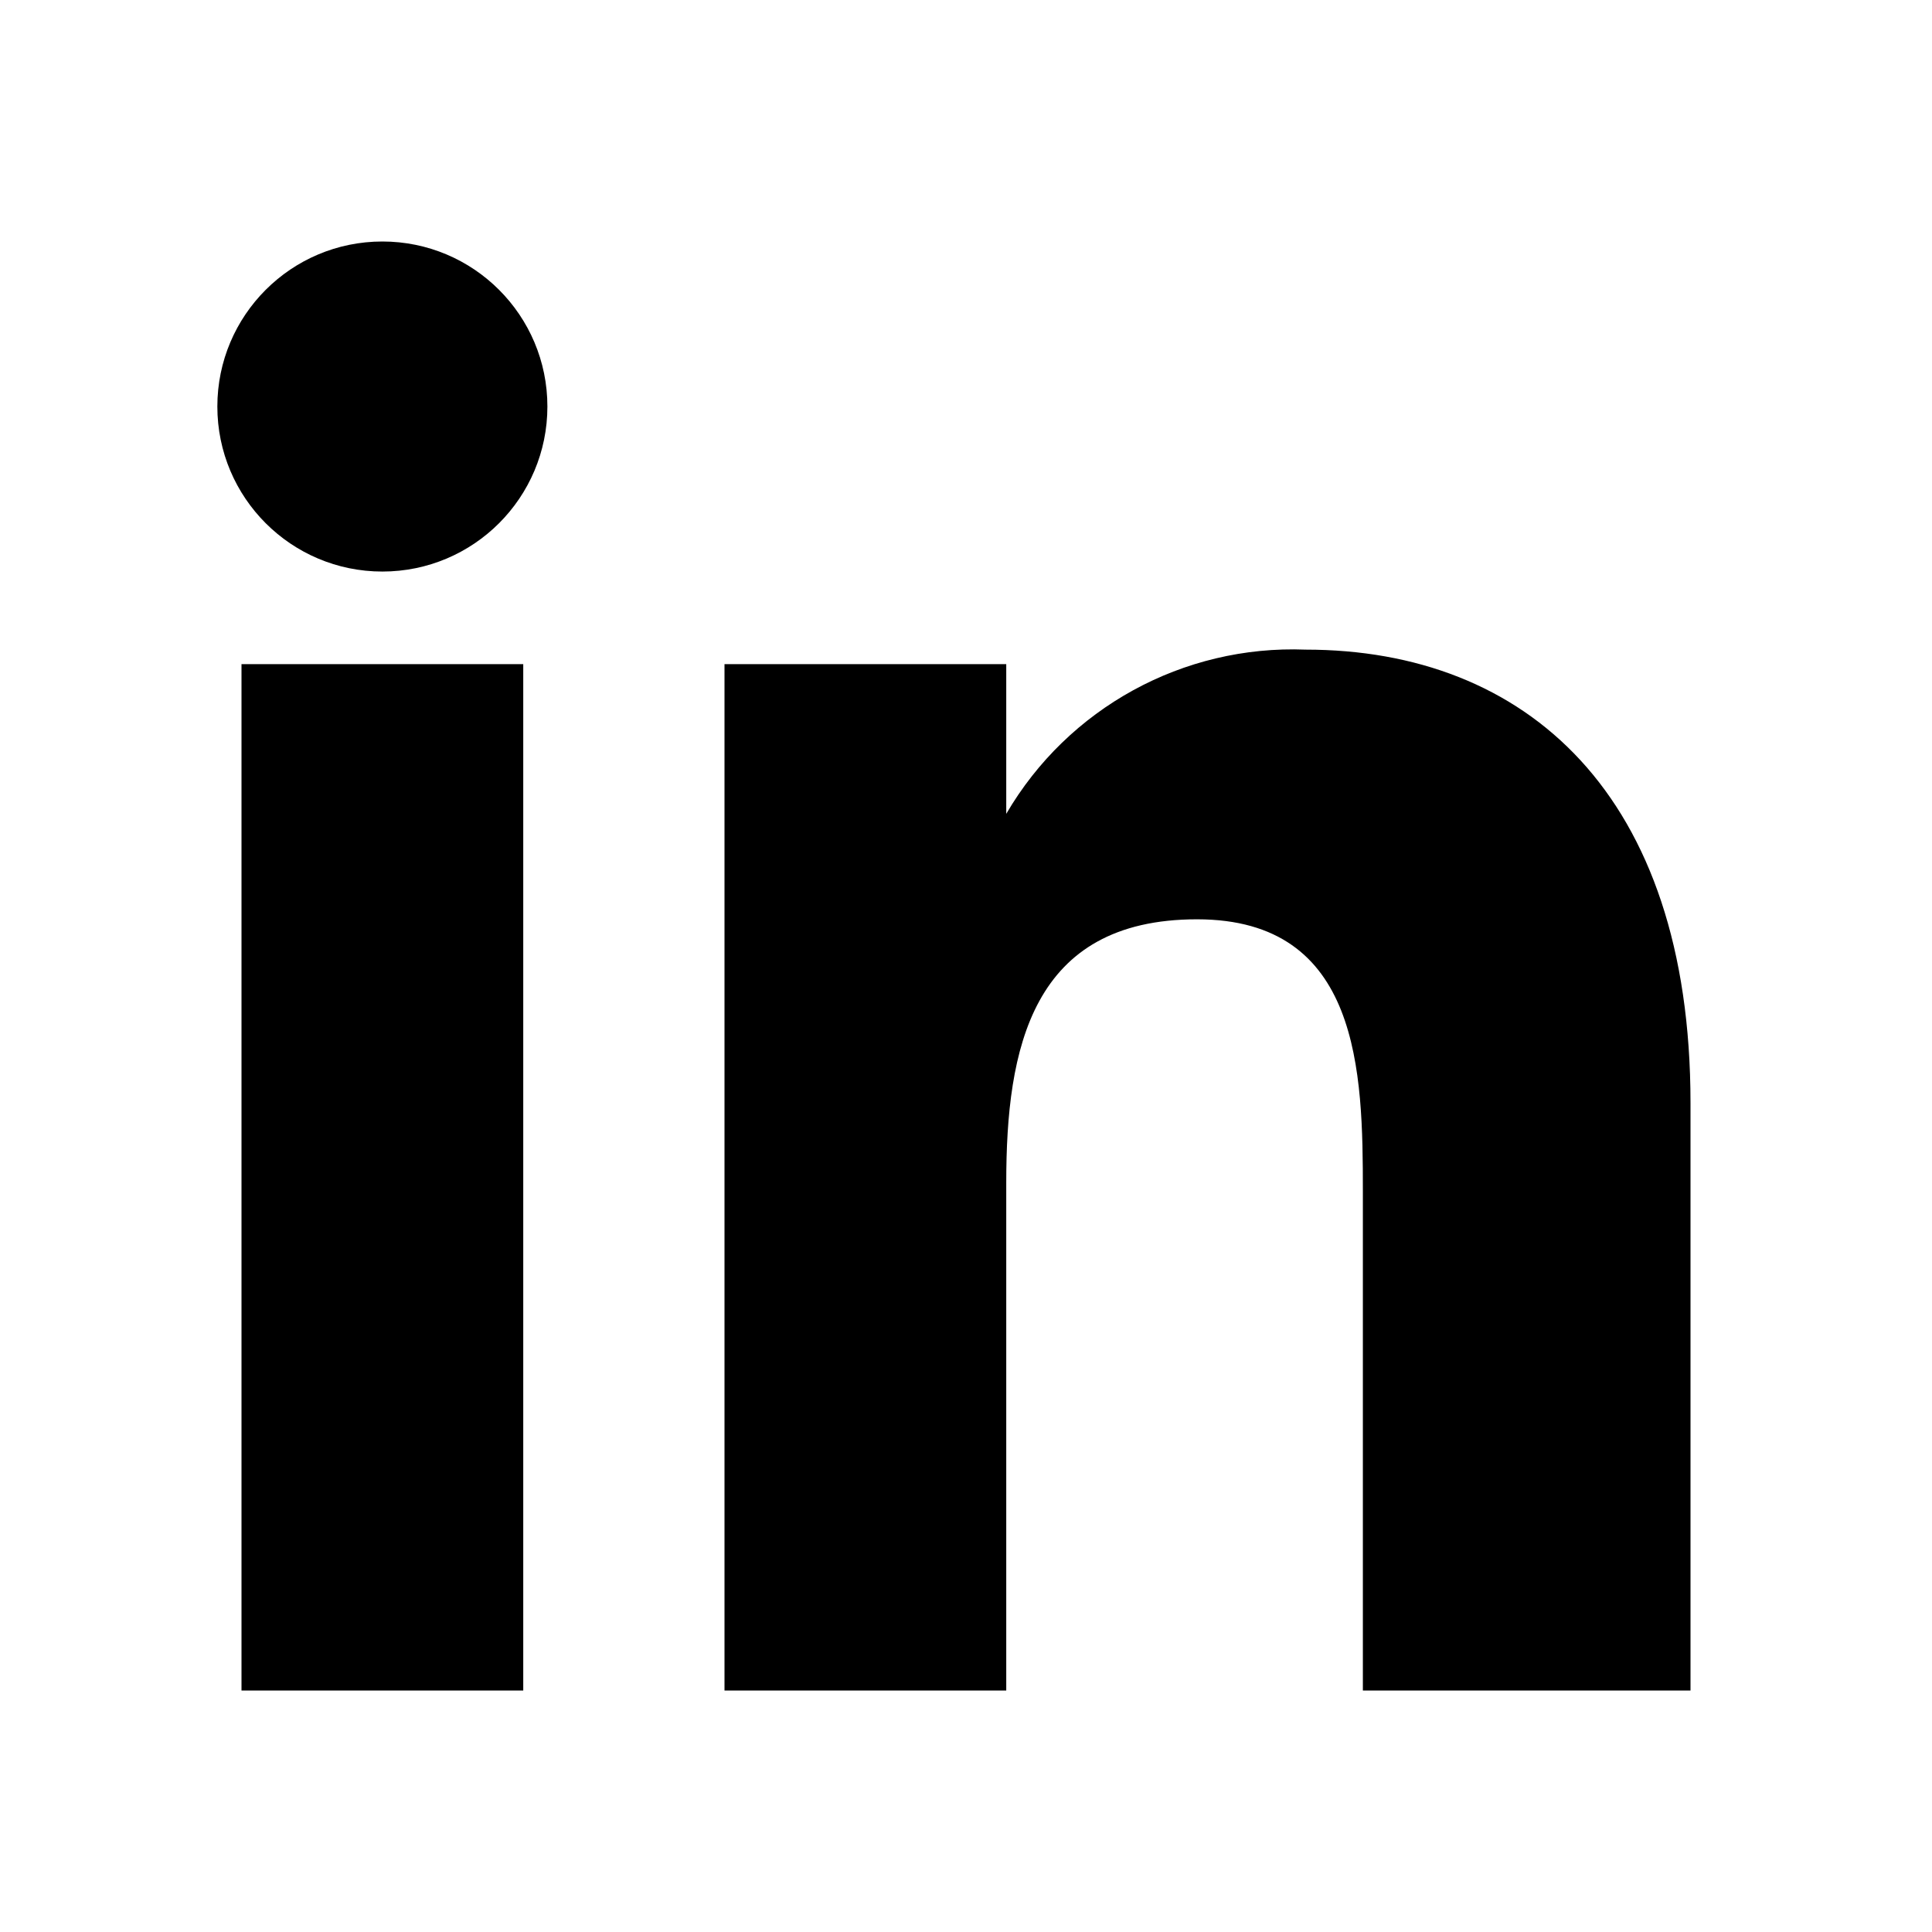
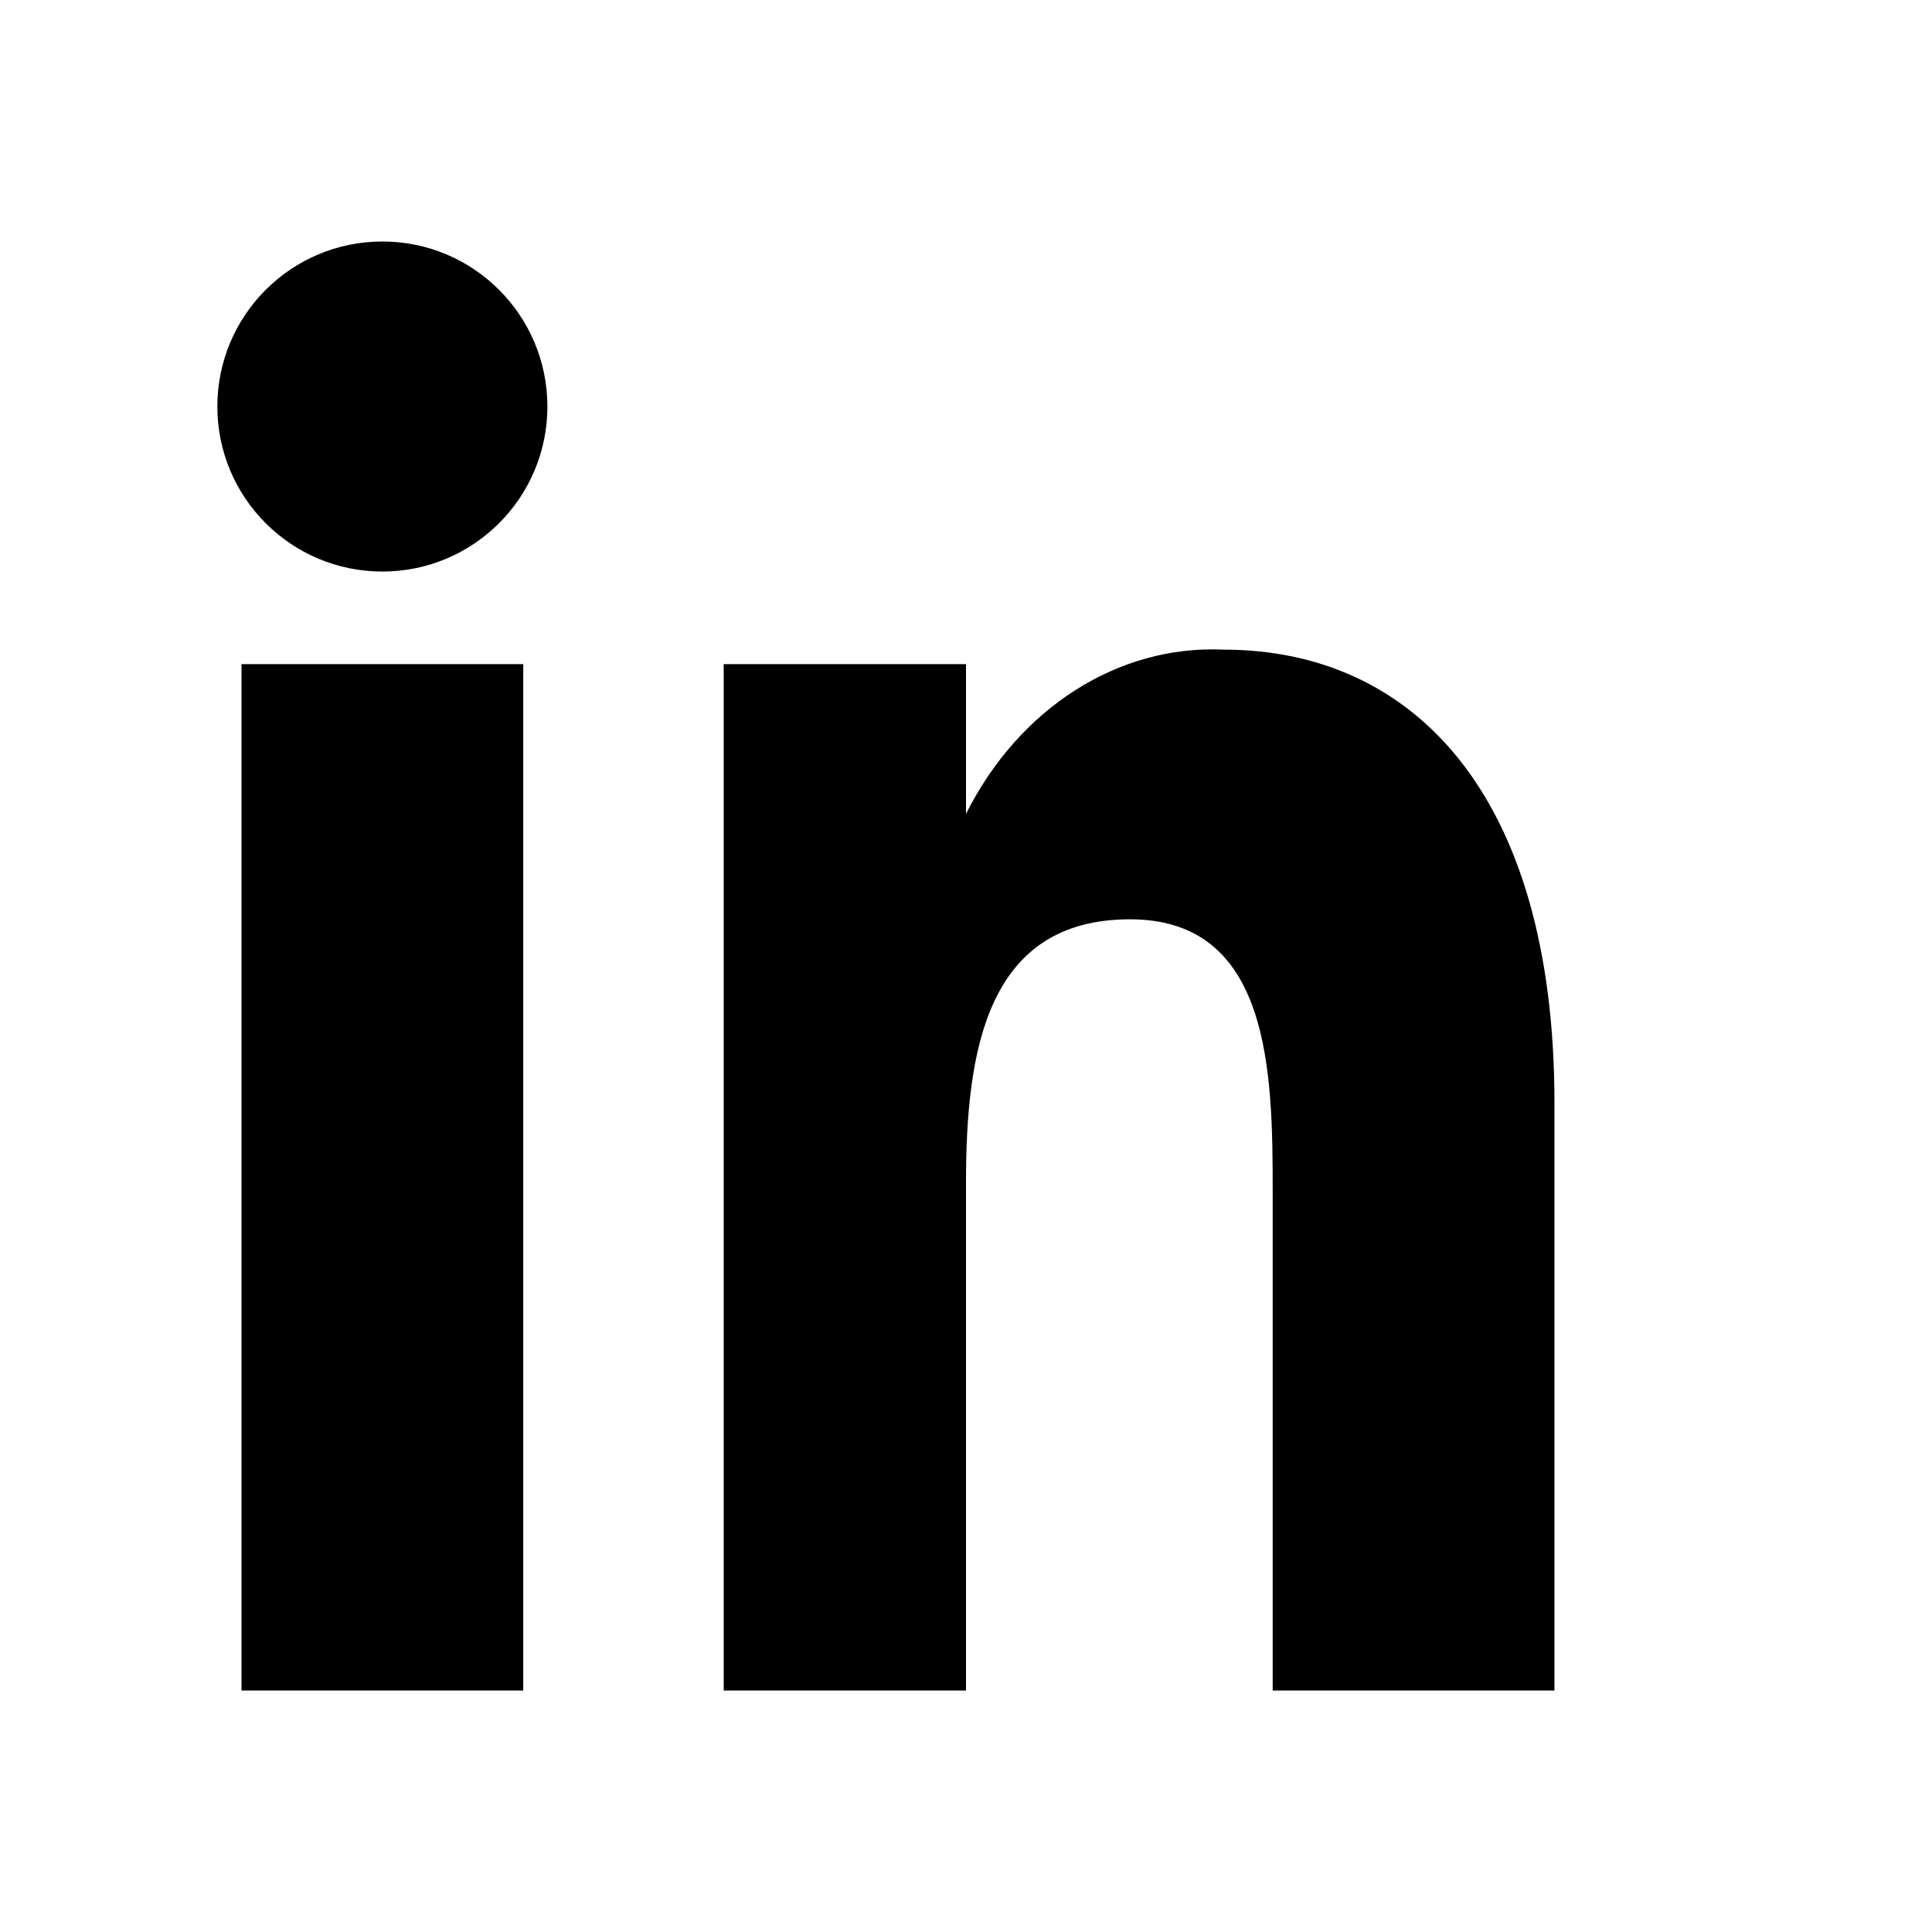
<svg xmlns="http://www.w3.org/2000/svg" viewBox="0 0 24 24">
-   <path d="M6.5 8.25H3V21h3.5V8.25ZM4.75 3A2.05 2.05 0 1 0 4.75 7.1 2.05 2.05 0 0 0 4.75 3ZM21 13.7c0-3.84-2.05-5.63-4.78-5.63a4.12 4.12 0 0 0-3.72 2.04V8.25H9V21h3.5v-6.31c0-1.66.31-3.27 2.37-3.27 2.03 0 2.06 1.9 2.06 3.38V21H21v-7.3Z" />
+   <path d="M6.5 8.25H3V21h3.5V8.25ZM4.75 3A2.05 2.05 0 1 0 4.75 7.1 2.05 2.05 0 0 0 4.75 3Z" />
+   <path d="M21 13.7c0-3.84-2.05-5.63-4.78-5.63a4.12 4.12 0 0 0-3.72 2.04V8.25H9V21h3.5v-6.31c0-1.66.31-3.27 2.37-3.27 2.03 0 2.06 1.9 2.06 3.38V21H21v-7.3Z" transform="translate(1.25 0) scale(.86 1)" />
</svg>
